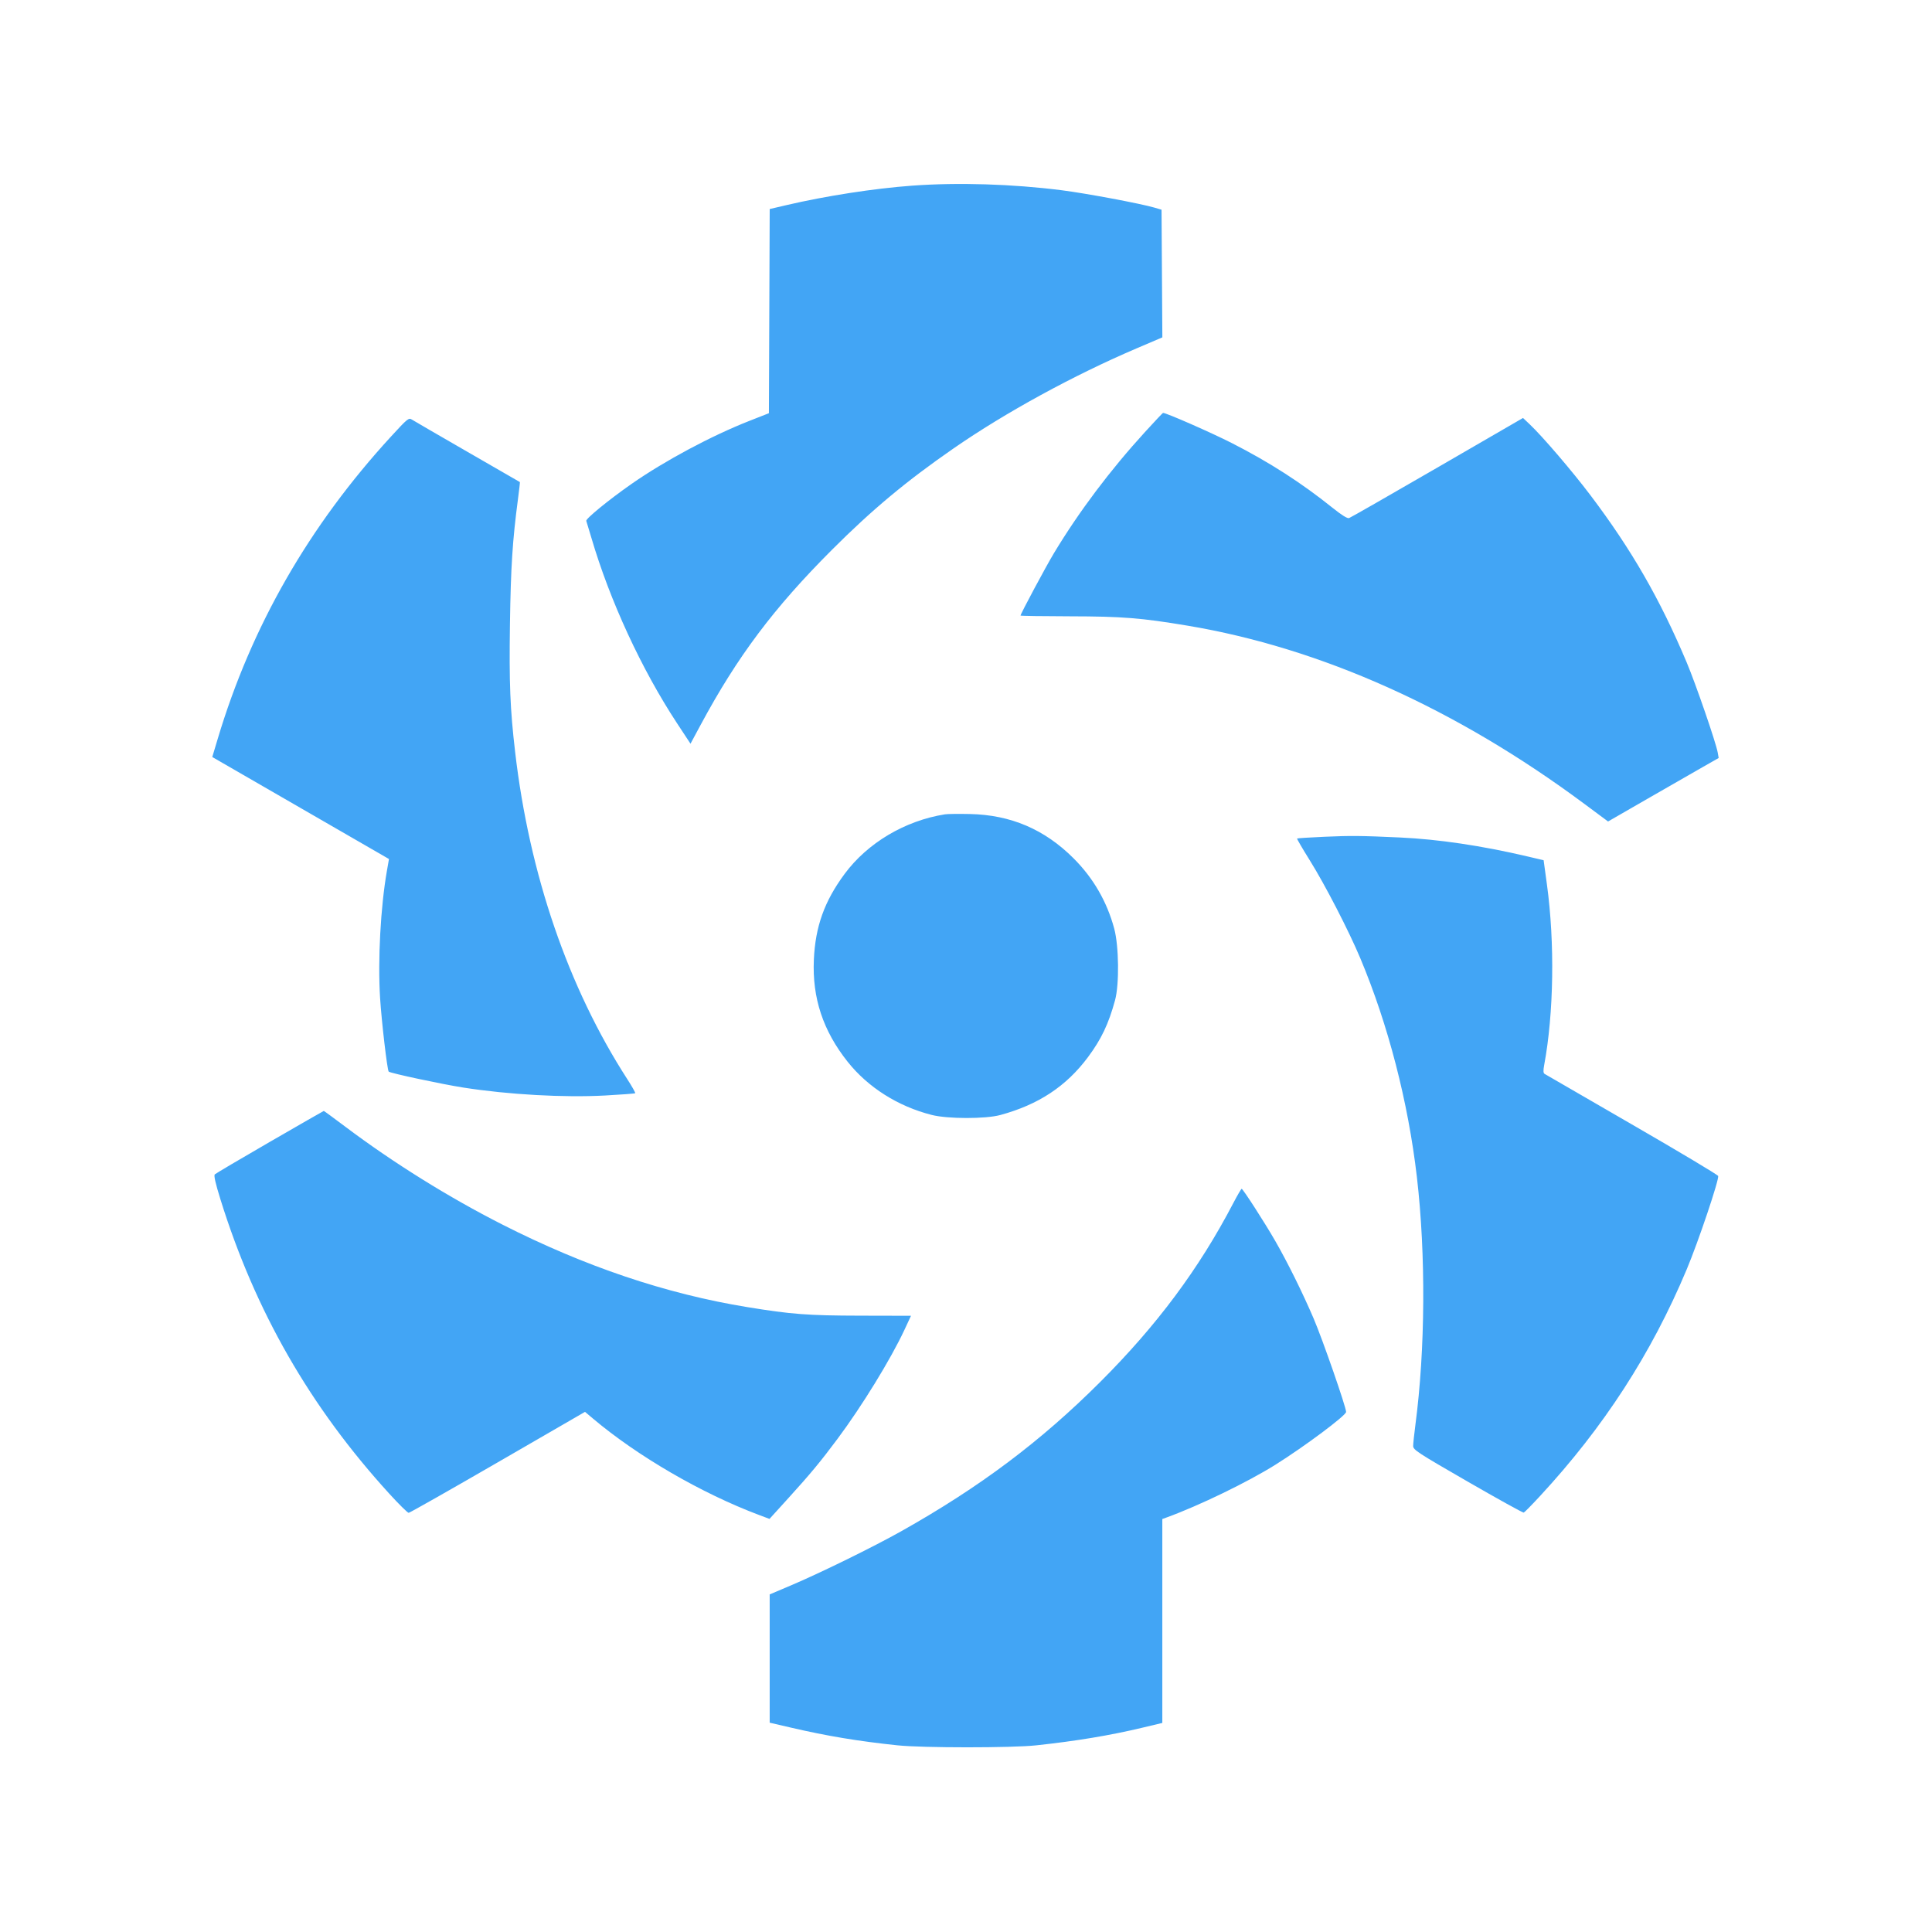
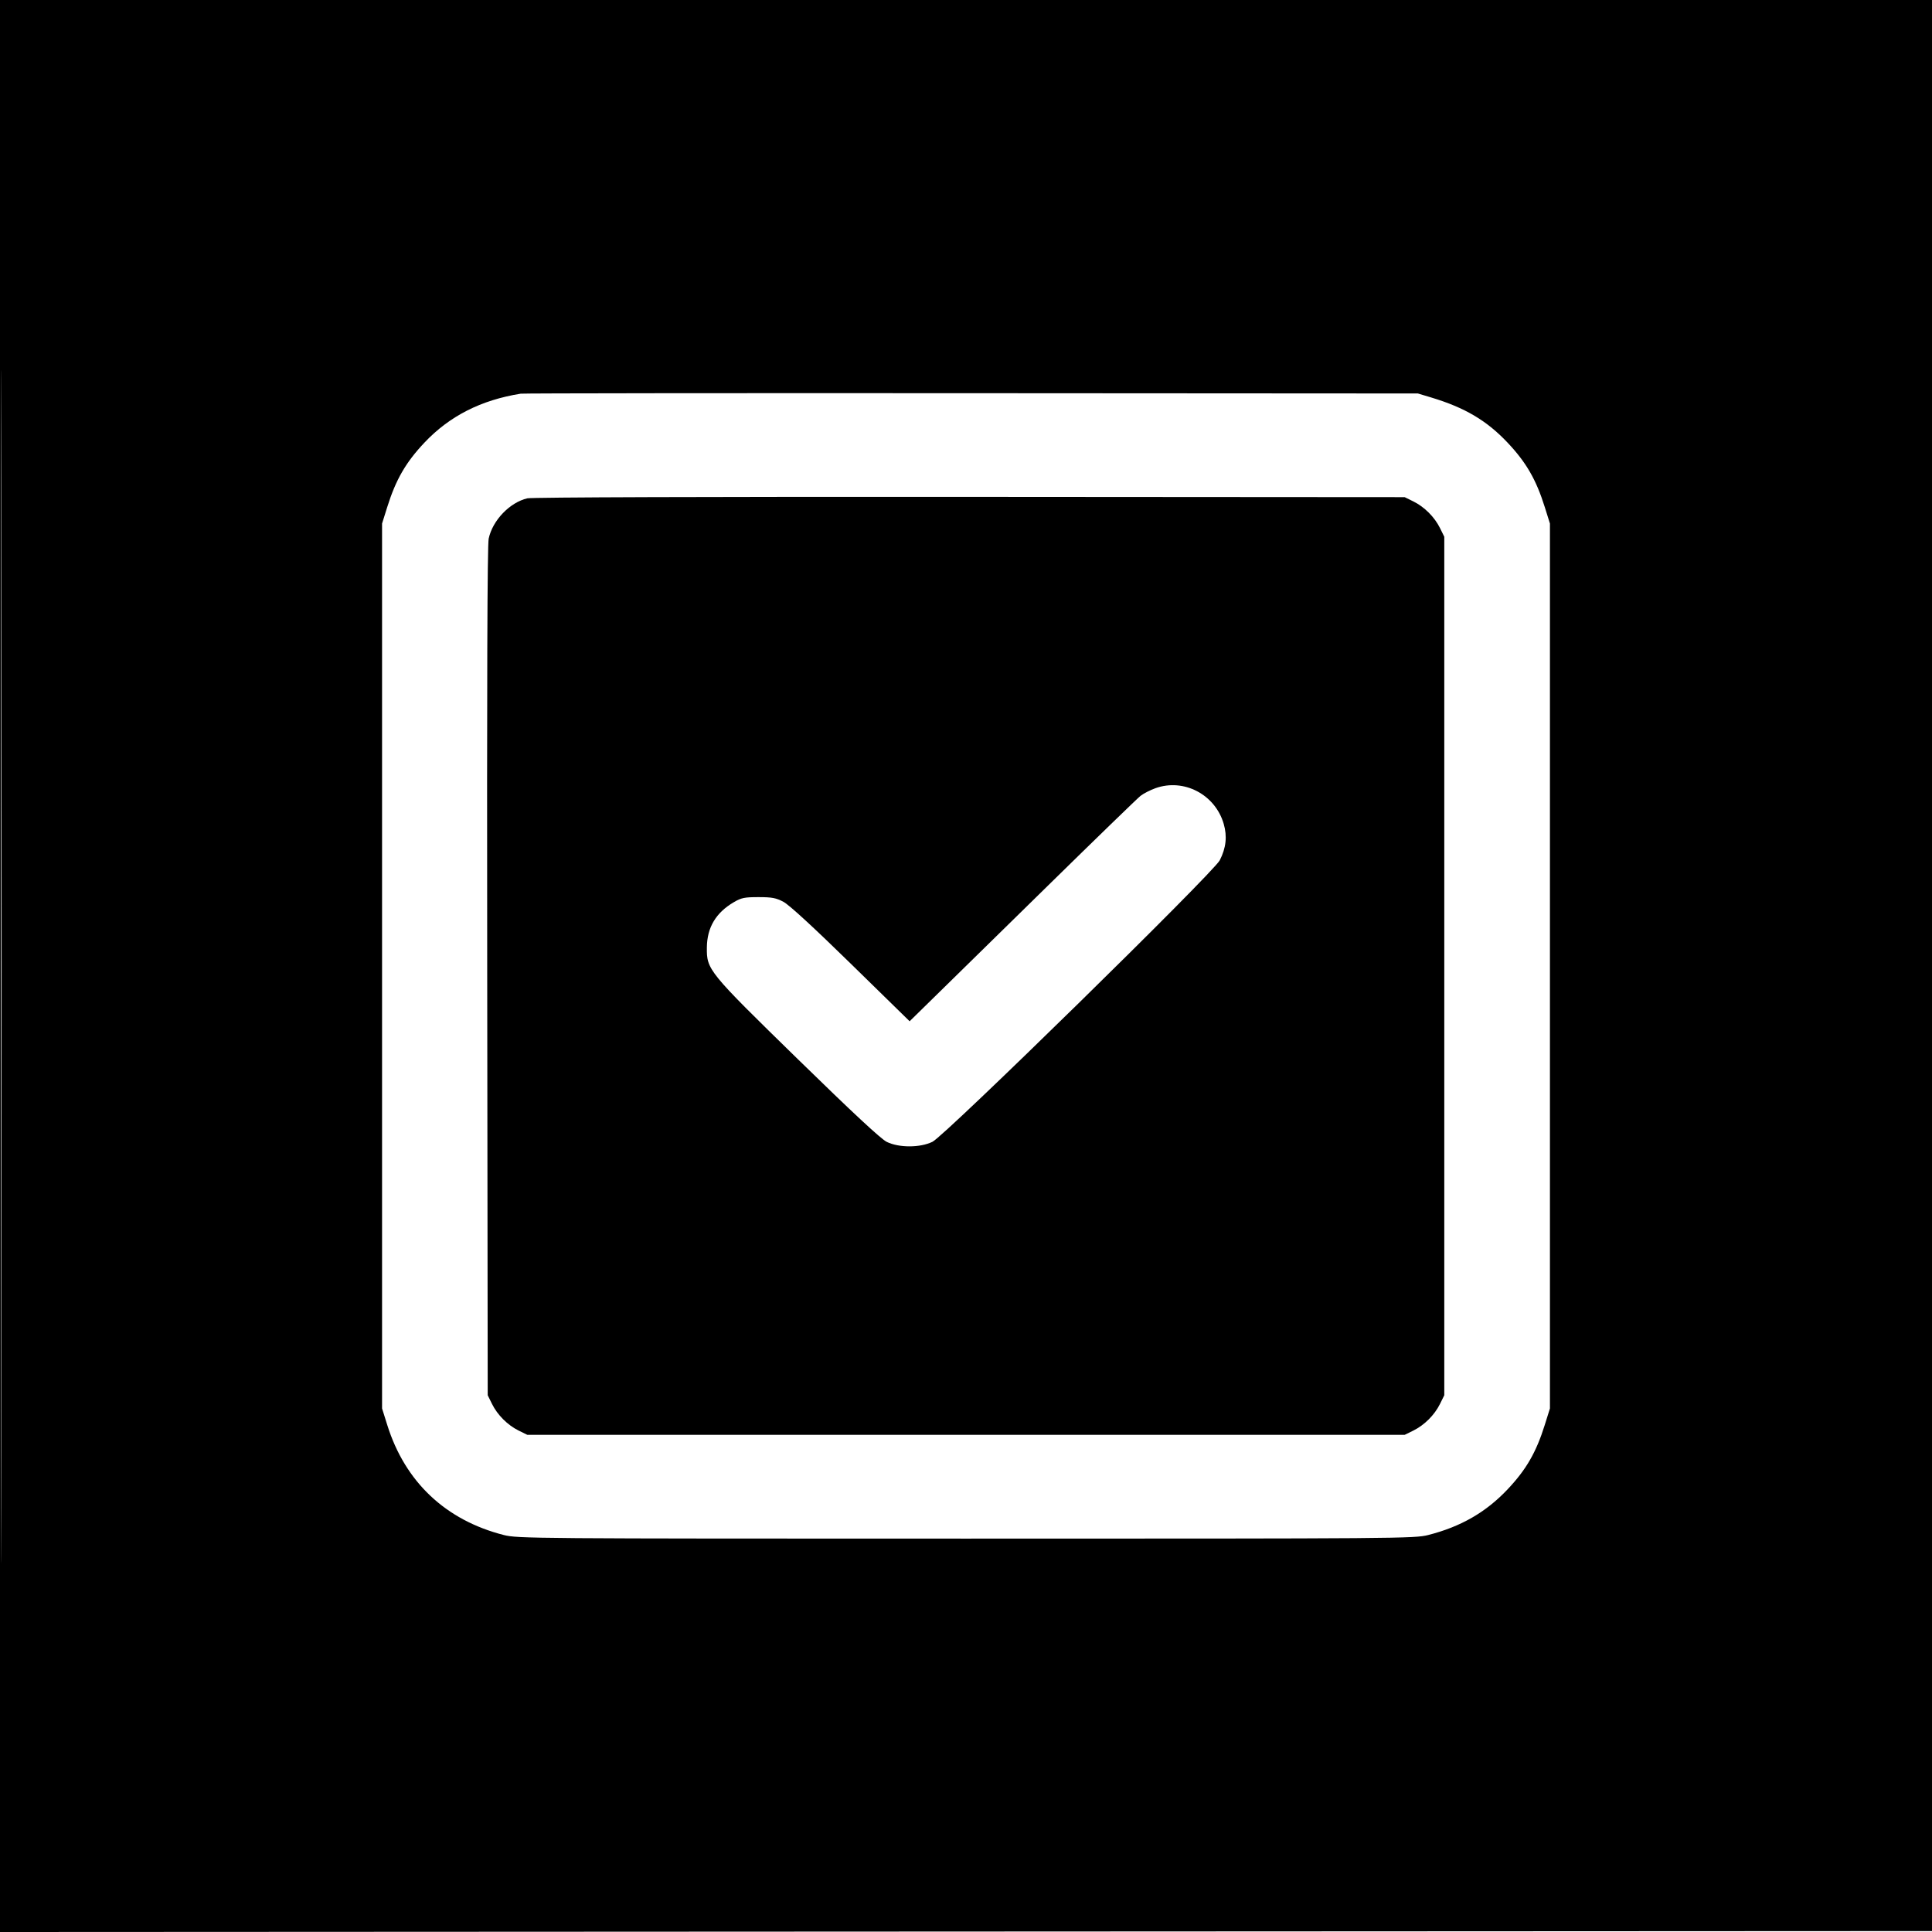
- <svg xmlns="http://www.w3.org/2000/svg" width="1240" height="1240">
-   <path d="M585.5 119.157c-24.392 1.775-55.454 6.582-80.743 12.495l-10.743 2.512-.257 65.522-.257 65.523-12.5 4.911c-24.453 9.608-54.301 25.574-75.692 40.488-14.402 10.041-29.52 22.393-29.025 23.713.243.648 1.692 5.443 3.22 10.655 11.868 40.48 32.267 84.639 55.173 119.442l8.503 12.917 6.683-12.417c23.502-43.672 46.807-74.722 84.066-112.002 25.738-25.754 47.825-44.173 78.072-65.109 33.386-23.108 77-46.934 117.761-64.332l16.261-6.94-.261-40.974-.261-40.973-4.5-1.319c-8.958-2.625-43.862-9.169-59.5-11.155-31.749-4.032-66.513-5.102-96-2.957M734.906 277.25c-22.472 24.627-42.334 51.05-58.443 77.75-5.099 8.45-21.464 39.014-21.462 40.083 0 .229 14.287.445 31.75.479 33.627.065 45.612 1.017 75.303 5.978 85.759 14.331 172.63 53.33 254.813 114.394l15.221 11.31 25.706-14.808c14.138-8.144 30.112-17.312 35.497-20.372l9.79-5.564-.61-3.5c-1.096-6.29-14.149-44.185-19.977-58-17.139-40.622-35.248-72.077-61.599-107-11.686-15.488-30.818-37.844-39.039-45.62l-4.356-4.119-55 31.858c-30.25 17.522-55.747 32.106-56.66 32.408-1.079.358-4.75-1.93-10.5-6.543-20.084-16.116-40.545-29.274-64.607-41.547C777.601 277.739 748.585 265 746.461 265c-.207 0-5.407 5.512-11.555 12.25m-483.911 2.889c-52.729 57.452-89.592 121.745-111.254 194.044l-3.501 11.683 56.707 32.735 56.706 32.734-1.326 7.583c-4.069 23.272-5.894 57.248-4.381 81.582.926 14.898 4.591 46.254 5.526 47.28.898.986 34.289 8.122 48.028 10.264 28.958 4.515 64.488 6.499 90.867 5.074 10.377-.56 19.07-1.222 19.319-1.471.248-.248-2.035-4.306-5.074-9.017-37.96-58.843-62.879-131.564-72.005-210.13-3.219-27.711-3.869-43.866-3.307-82.149.534-36.338 1.631-53.441 5.12-79.832.798-6.039 1.368-11.04 1.266-11.112-.102-.073-15.261-8.815-33.686-19.427-18.425-10.613-34.464-19.919-35.642-20.682-2.027-1.312-2.739-.735-13.363 10.841M606.5 522.653c-25.669 4.073-49.712 18.357-64.437 38.283-12.956 17.531-18.769 33.768-19.713 55.064-1.087 24.502 5.901 45.6 21.676 65.452 13.091 16.473 32.315 28.634 53.974 34.141 10.222 2.599 34.507 2.629 44 .054 24.469-6.637 42.328-18.418 56.253-37.107 8.576-11.511 13.261-21.347 17.403-36.54 2.782-10.202 2.502-34.762-.523-46-4.654-17.286-13.403-32.422-26.057-45.076-18.639-18.639-40.322-27.911-66.576-28.47-7.15-.152-14.35-.062-16 .199m243.676 14.396c-9.529.421-17.487.928-17.685 1.126-.198.198 3.43 6.427 8.061 13.843 9.872 15.805 25.076 45.255 32.515 62.982 17.89 42.628 30.726 92.267 36.33 140.5 5.776 49.707 5.41 110.661-.955 158.936-.793 6.015-1.442 12.144-1.442 13.62 0 2.476 2.712 4.248 35.027 22.888 19.264 11.113 35.44 20.059 35.946 19.88.506-.178 5.205-4.957 10.444-10.619 40.968-44.285 71.417-91.321 94.113-145.385 7.518-17.906 21.003-57.989 20.208-60.062-.302-.785-25.229-15.681-55.393-33.103-30.165-17.421-55.37-32.011-56.011-32.422-.843-.54-.908-2.132-.233-5.74 6.158-32.924 6.854-78.418 1.771-115.688l-2.141-15.695-10.616-2.49c-29.261-6.862-56.983-10.974-81.615-12.105-25.026-1.149-31.483-1.212-48.324-.466M173.193 732.877c-18.869 10.91-34.771 20.301-35.338 20.868-.708.708.416 5.685 3.59 15.893 22.372 71.955 57.534 133.26 108.468 189.112 6.144 6.737 11.715 12.235 12.379 12.217.665-.019 26.402-14.607 57.195-32.419l55.987-32.386 5.013 4.231c28.719 24.239 69.849 48.122 106.705 61.961l6.691 2.512 11.972-13.183c14.282-15.727 20.74-23.512 31.675-38.183 15.78-21.171 34.174-51.134 42.972-70l4.197-9-32.6-.072c-33.662-.073-44.236-.877-72.599-5.517-52.086-8.52-104.017-26.026-157-52.926-34.47-17.5-69.941-39.589-100.682-62.699-7.525-5.657-13.825-10.277-14-10.266-.175.011-15.756 8.946-34.625 19.857M791.52 772.25c-22.058 42.207-48.977 78.371-85.449 114.795-38.124 38.072-77.236 67.416-127.546 95.69-17.969 10.099-51.743 26.686-70.775 34.76l-13.75 5.834v82.327l13.75 3.194c23.233 5.395 43.059 8.689 68.25 11.336 16.09 1.691 73.361 1.705 89 .021 25.772-2.774 47.439-6.375 68.25-11.344l12.75-3.045V974.95l2.75-1.001c20.982-7.643 52.157-22.755 69.847-33.859 18.882-11.852 45.274-31.559 45.357-33.868.102-2.831-15.119-46.644-20.841-59.99-7.171-16.726-16.651-35.878-24.655-49.808-6.712-11.68-20.708-33.401-21.531-33.415-.315-.005-2.748 4.154-5.407 9.241" fill="#42a5f5" fill-rule="evenodd" />
+ <svg xmlns="http://www.w3.org/2000/svg" width="1024" height="1024">
+   <path d="M0 512.001v512.001l512.25-.251 512.25-.251.251-511.75.251-511.75H0v512.001m.496.499c0 281.6.114 396.651.254 255.668.14-140.982.14-371.382 0-512C.61 115.551.496 230.9.496 512.5M276 208.658c-21.064 3.374-37.731 11.85-51.053 25.96-9.865 10.45-15.138 19.577-19.685 34.075L202.5 277.5v469l2.762 8.807c9.458 30.155 30.929 50.424 61.738 58.28 7.282 1.857 14.399 1.913 245 1.913s237.718-.056 245-1.913c17.286-4.408 30.594-12.068 42.053-24.205 9.865-10.45 15.138-19.577 19.685-34.075l2.762-8.807v-469l-2.762-8.807c-4.547-14.498-9.82-23.625-19.685-34.075-11.083-11.739-22.648-18.573-40.553-23.963l-7-2.107-236.5-.145c-130.075-.08-237.625.035-239 .255m3.5 55.464c-9.312 2.17-18.457 11.712-20.489 21.378-.721 3.431-.966 75.431-.781 229.5l.27 224.5 2.267 4.6c2.888 5.863 8.27 11.245 14.133 14.133l4.6 2.267h465l4.6-2.267c5.863-2.888 11.245-8.27 14.133-14.133l2.267-4.6v-455l-2.267-4.6c-2.888-5.863-8.27-11.245-14.133-14.133l-4.6-2.267-230.5-.155c-139.516-.094-232.079.213-234.5.777m332.931 153.634c-2.788.998-6.359 2.829-7.936 4.07-1.577 1.24-23.821 22.809-49.431 47.932-25.61 25.122-52.5 51.493-59.755 58.603l-13.191 12.927-31.067-30.394c-19.814-19.385-32.777-31.3-35.788-32.894-3.969-2.102-6.079-2.5-13.242-2.5-7.466 0-9.092.336-13.134 2.712-9.479 5.573-14.117 13.378-14.229 23.945-.125 11.859.506 12.633 48.342 59.35 29.009 28.33 43.928 42.206 47 43.714 6.483 3.181 17.722 3.155 24.244-.057 6.703-3.301 148.944-142.677 152.261-149.195 3.353-6.586 4.011-12.682 2.085-19.306-4.532-15.59-21.147-24.278-36.159-18.907" fill="undefined" fill-rule="evenodd" />
</svg>
